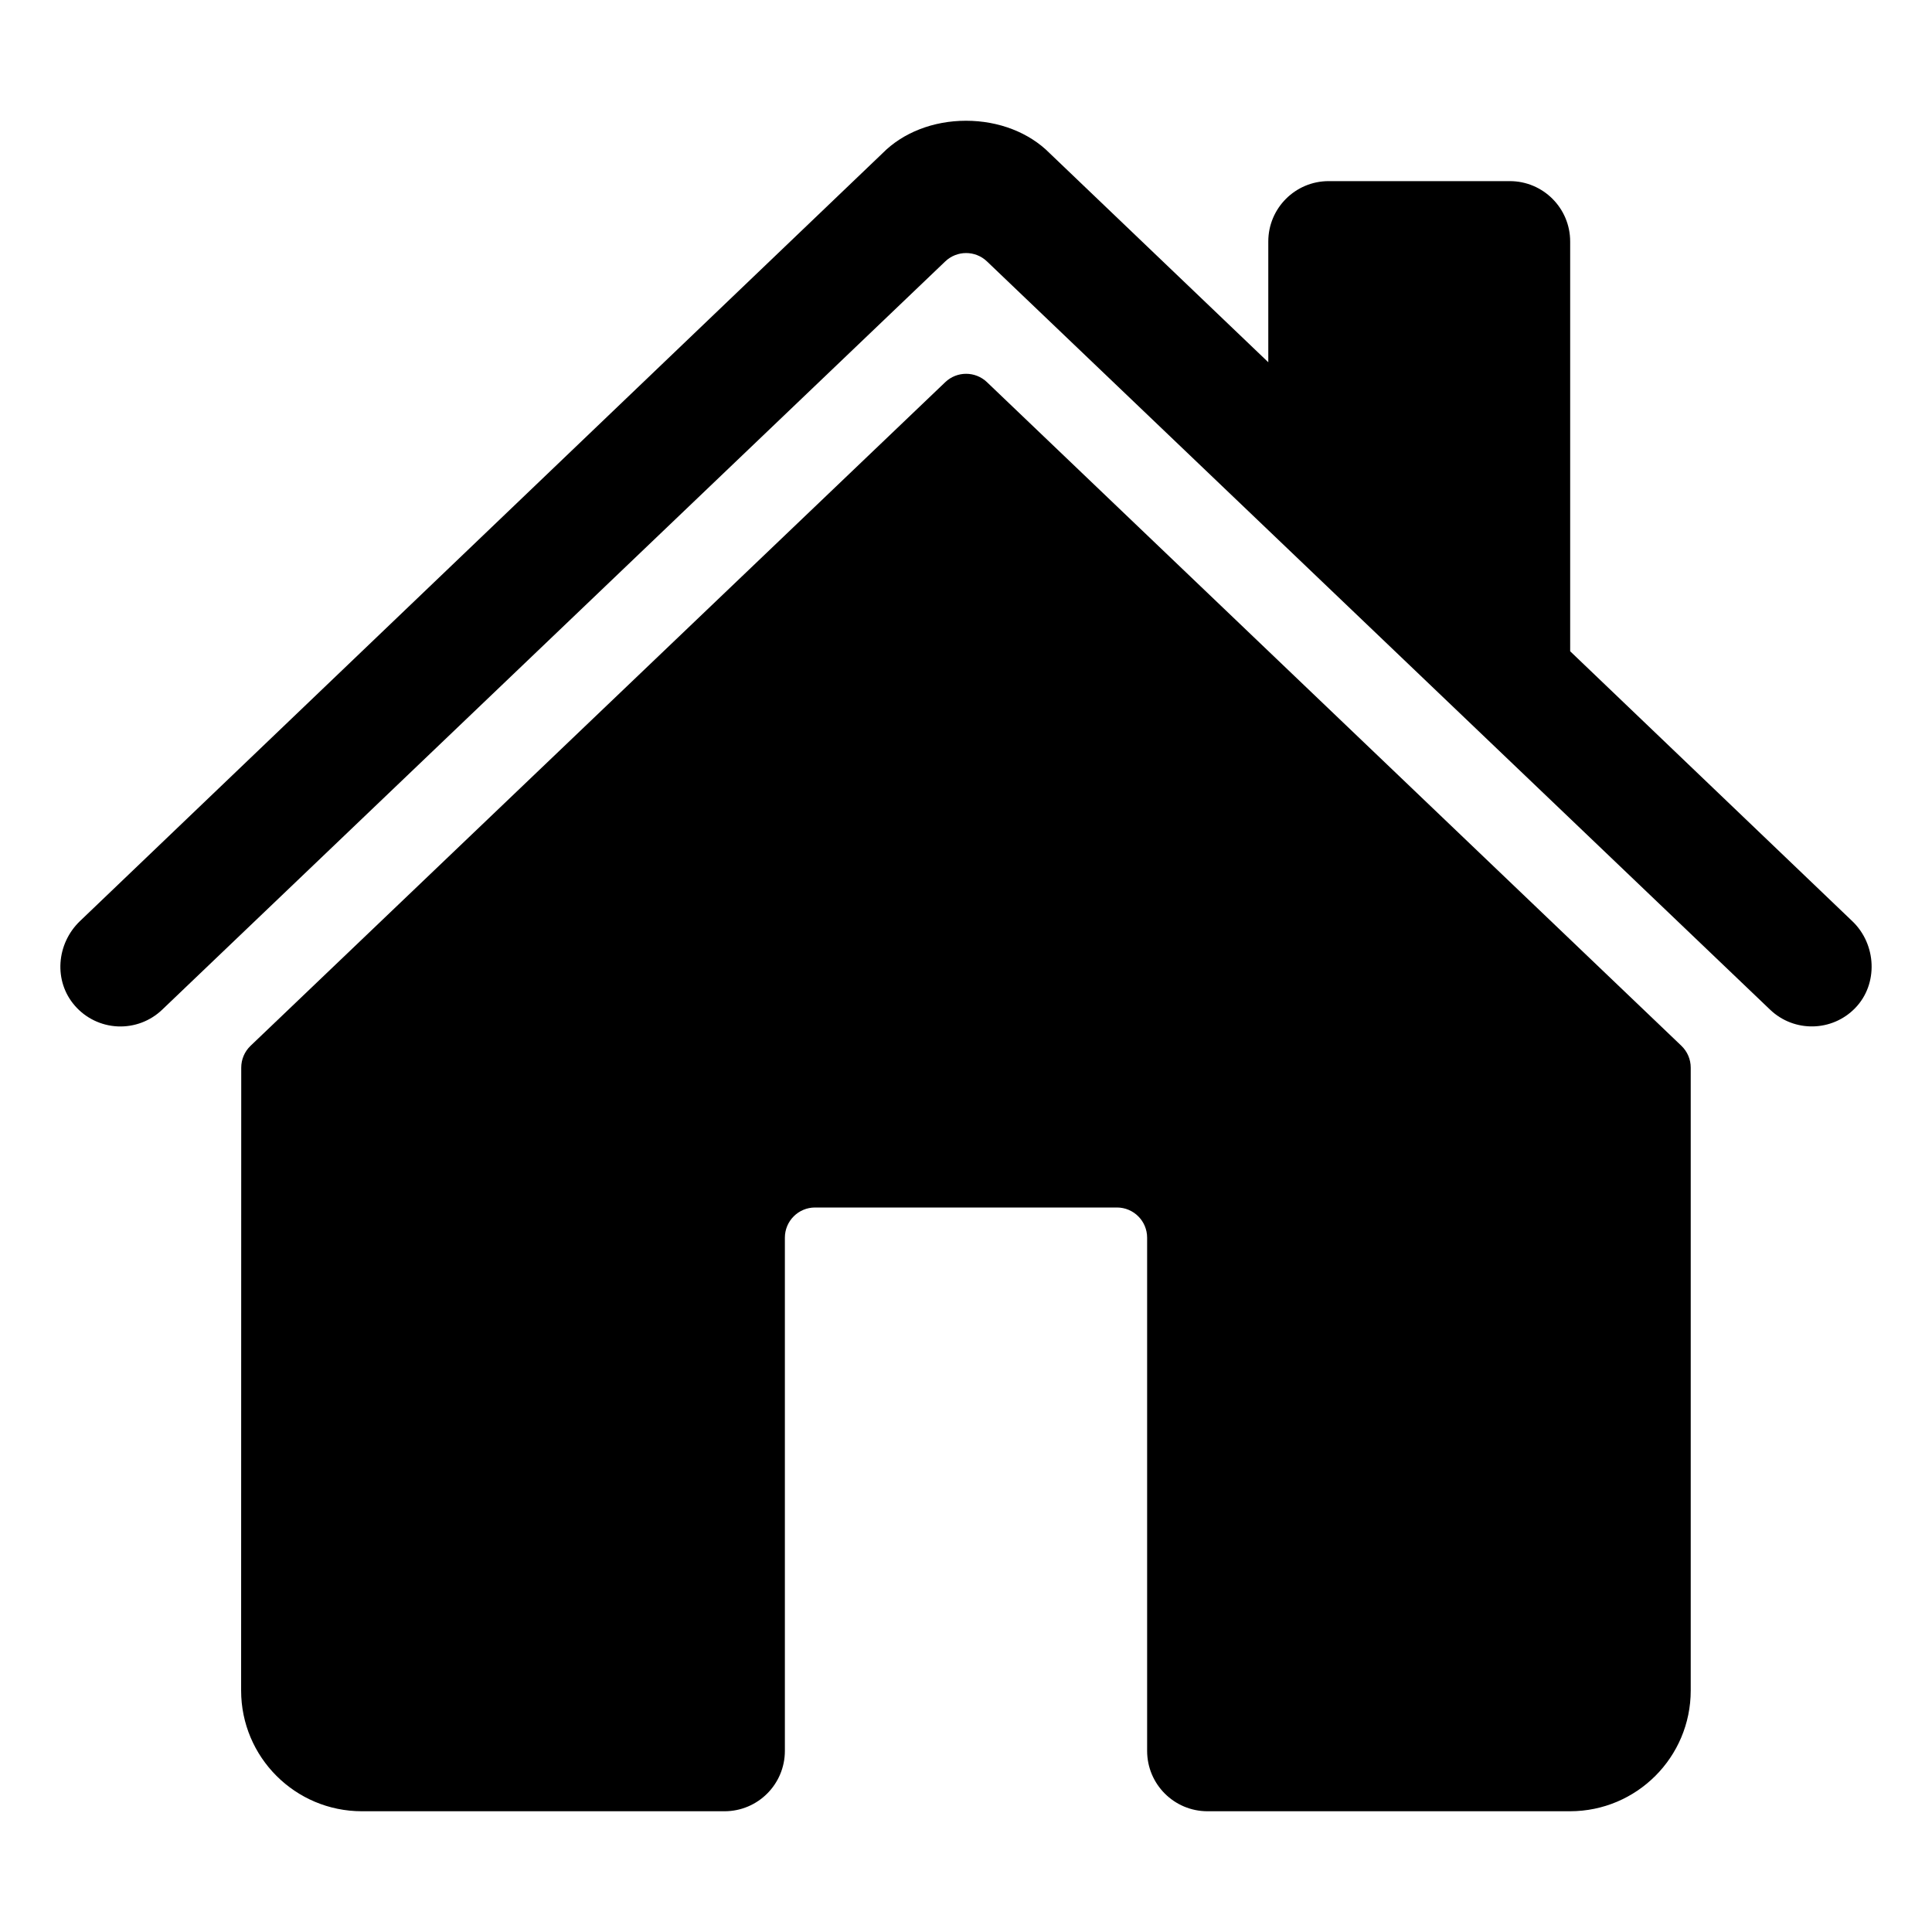
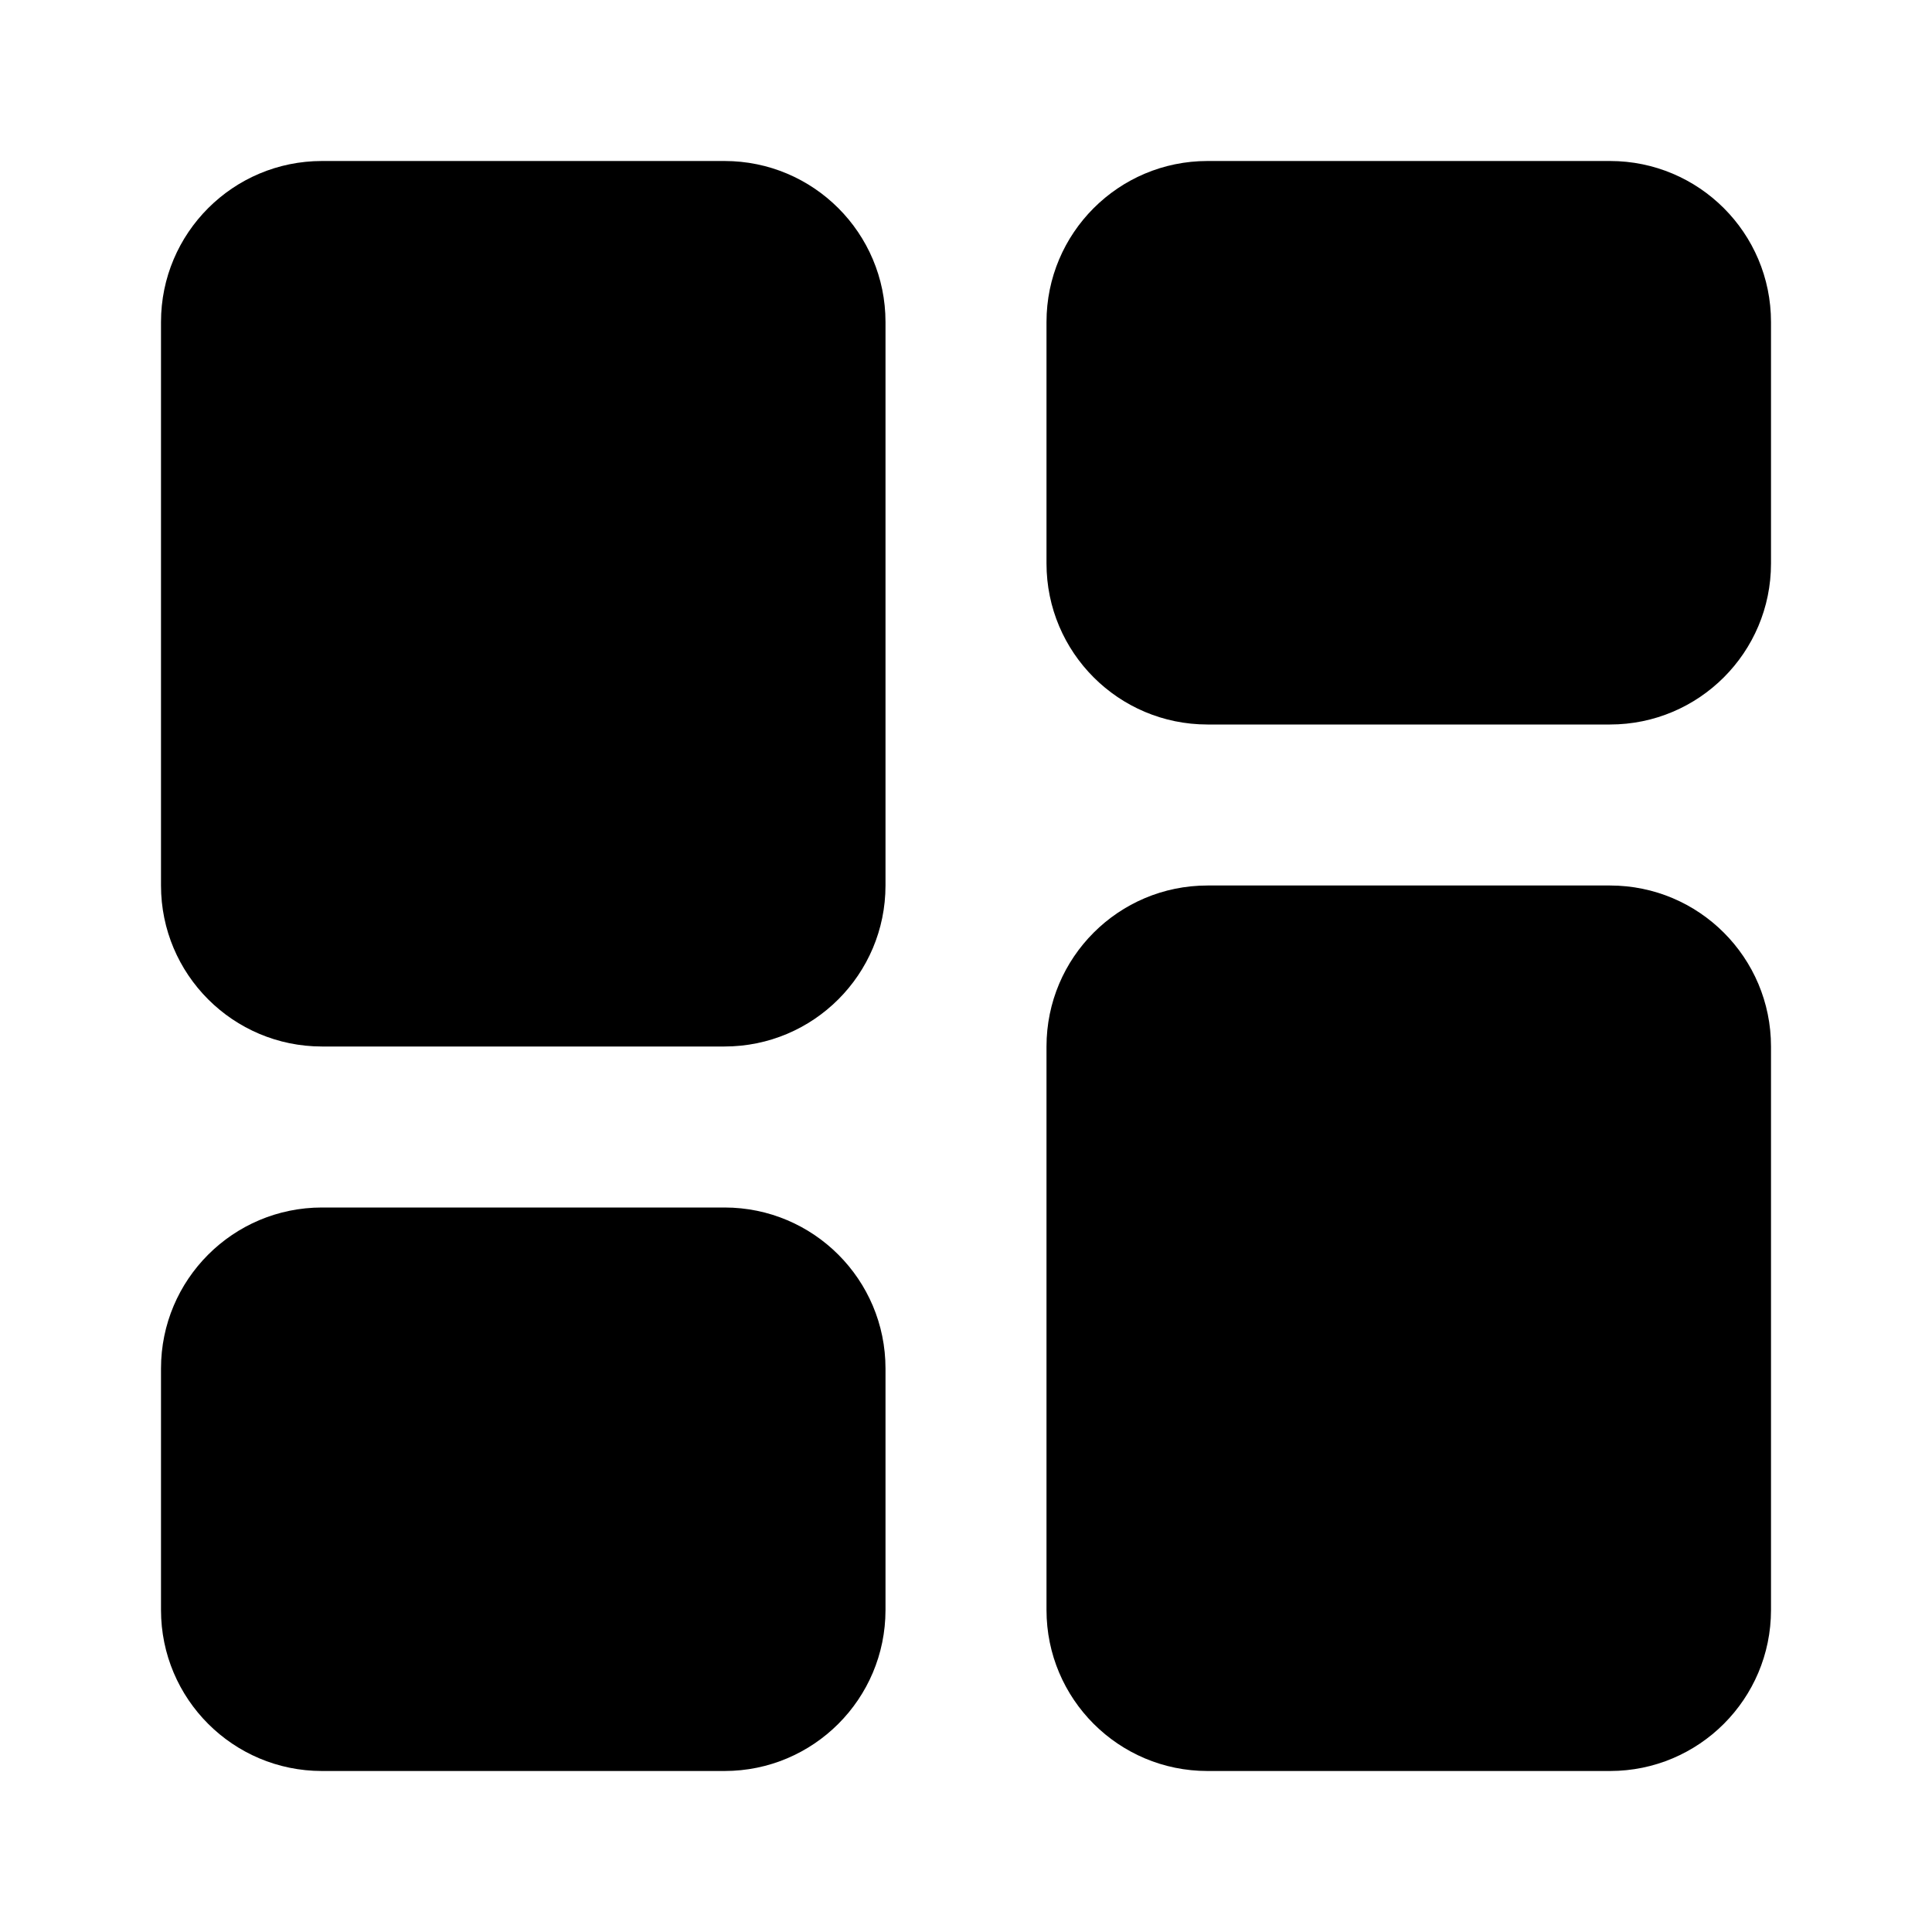
- <svg xmlns="http://www.w3.org/2000/svg" class="ionicon" viewBox="0 0 512 512">
-   <path d="M261.56 101.28a8 8 0 00-11.06 0L66.4 277.15a8 8 0 00-2.47 5.79L63.9 448a32 32 0 0032 32H192a16 16 0 0016-16V328a8 8 0 018-8h80a8 8 0 018 8v136a16 16 0 0016 16h96.06a32 32 0 0032-32V282.94a8 8 0 00-2.47-5.79z" />
-   <path d="M490.91 244.15l-74.8-71.56V64a16 16 0 00-16-16h-48a16 16 0 00-16 16v32l-57.92-55.38C272.77 35.14 264.71 32 256 32c-8.68 0-16.72 3.14-22.14 8.63l-212.7 203.5c-6.22 6-7 15.87-1.34 22.37A16 16 0 0043 267.56L250.5 69.28a8 8 0 0111.06 0l207.52 198.28a16 16 0 0022.59-.44c6.14-6.36 5.63-16.86-.76-22.97z" />
+ <svg xmlns="http://www.w3.org/2000/svg" fill="#000000" viewBox="0 0 24 24" id="dashboard" class="icon glyph">
+   <g id="SVGRepo_bgCarrier" stroke-width="0" />
+   <g id="SVGRepo_tracerCarrier" stroke-linecap="round" stroke-linejoin="round" />
+   <g id="SVGRepo_iconCarrier">
+     <rect x="2" y="2" width="9" height="11" rx="2" />
+     <rect x="13" y="2" width="9" height="7" rx="2" />
+     <rect x="2" y="15" width="9" height="7" rx="2" />
+     <rect x="13" y="11" width="9" height="11" rx="2" />
+   </g>
</svg>
